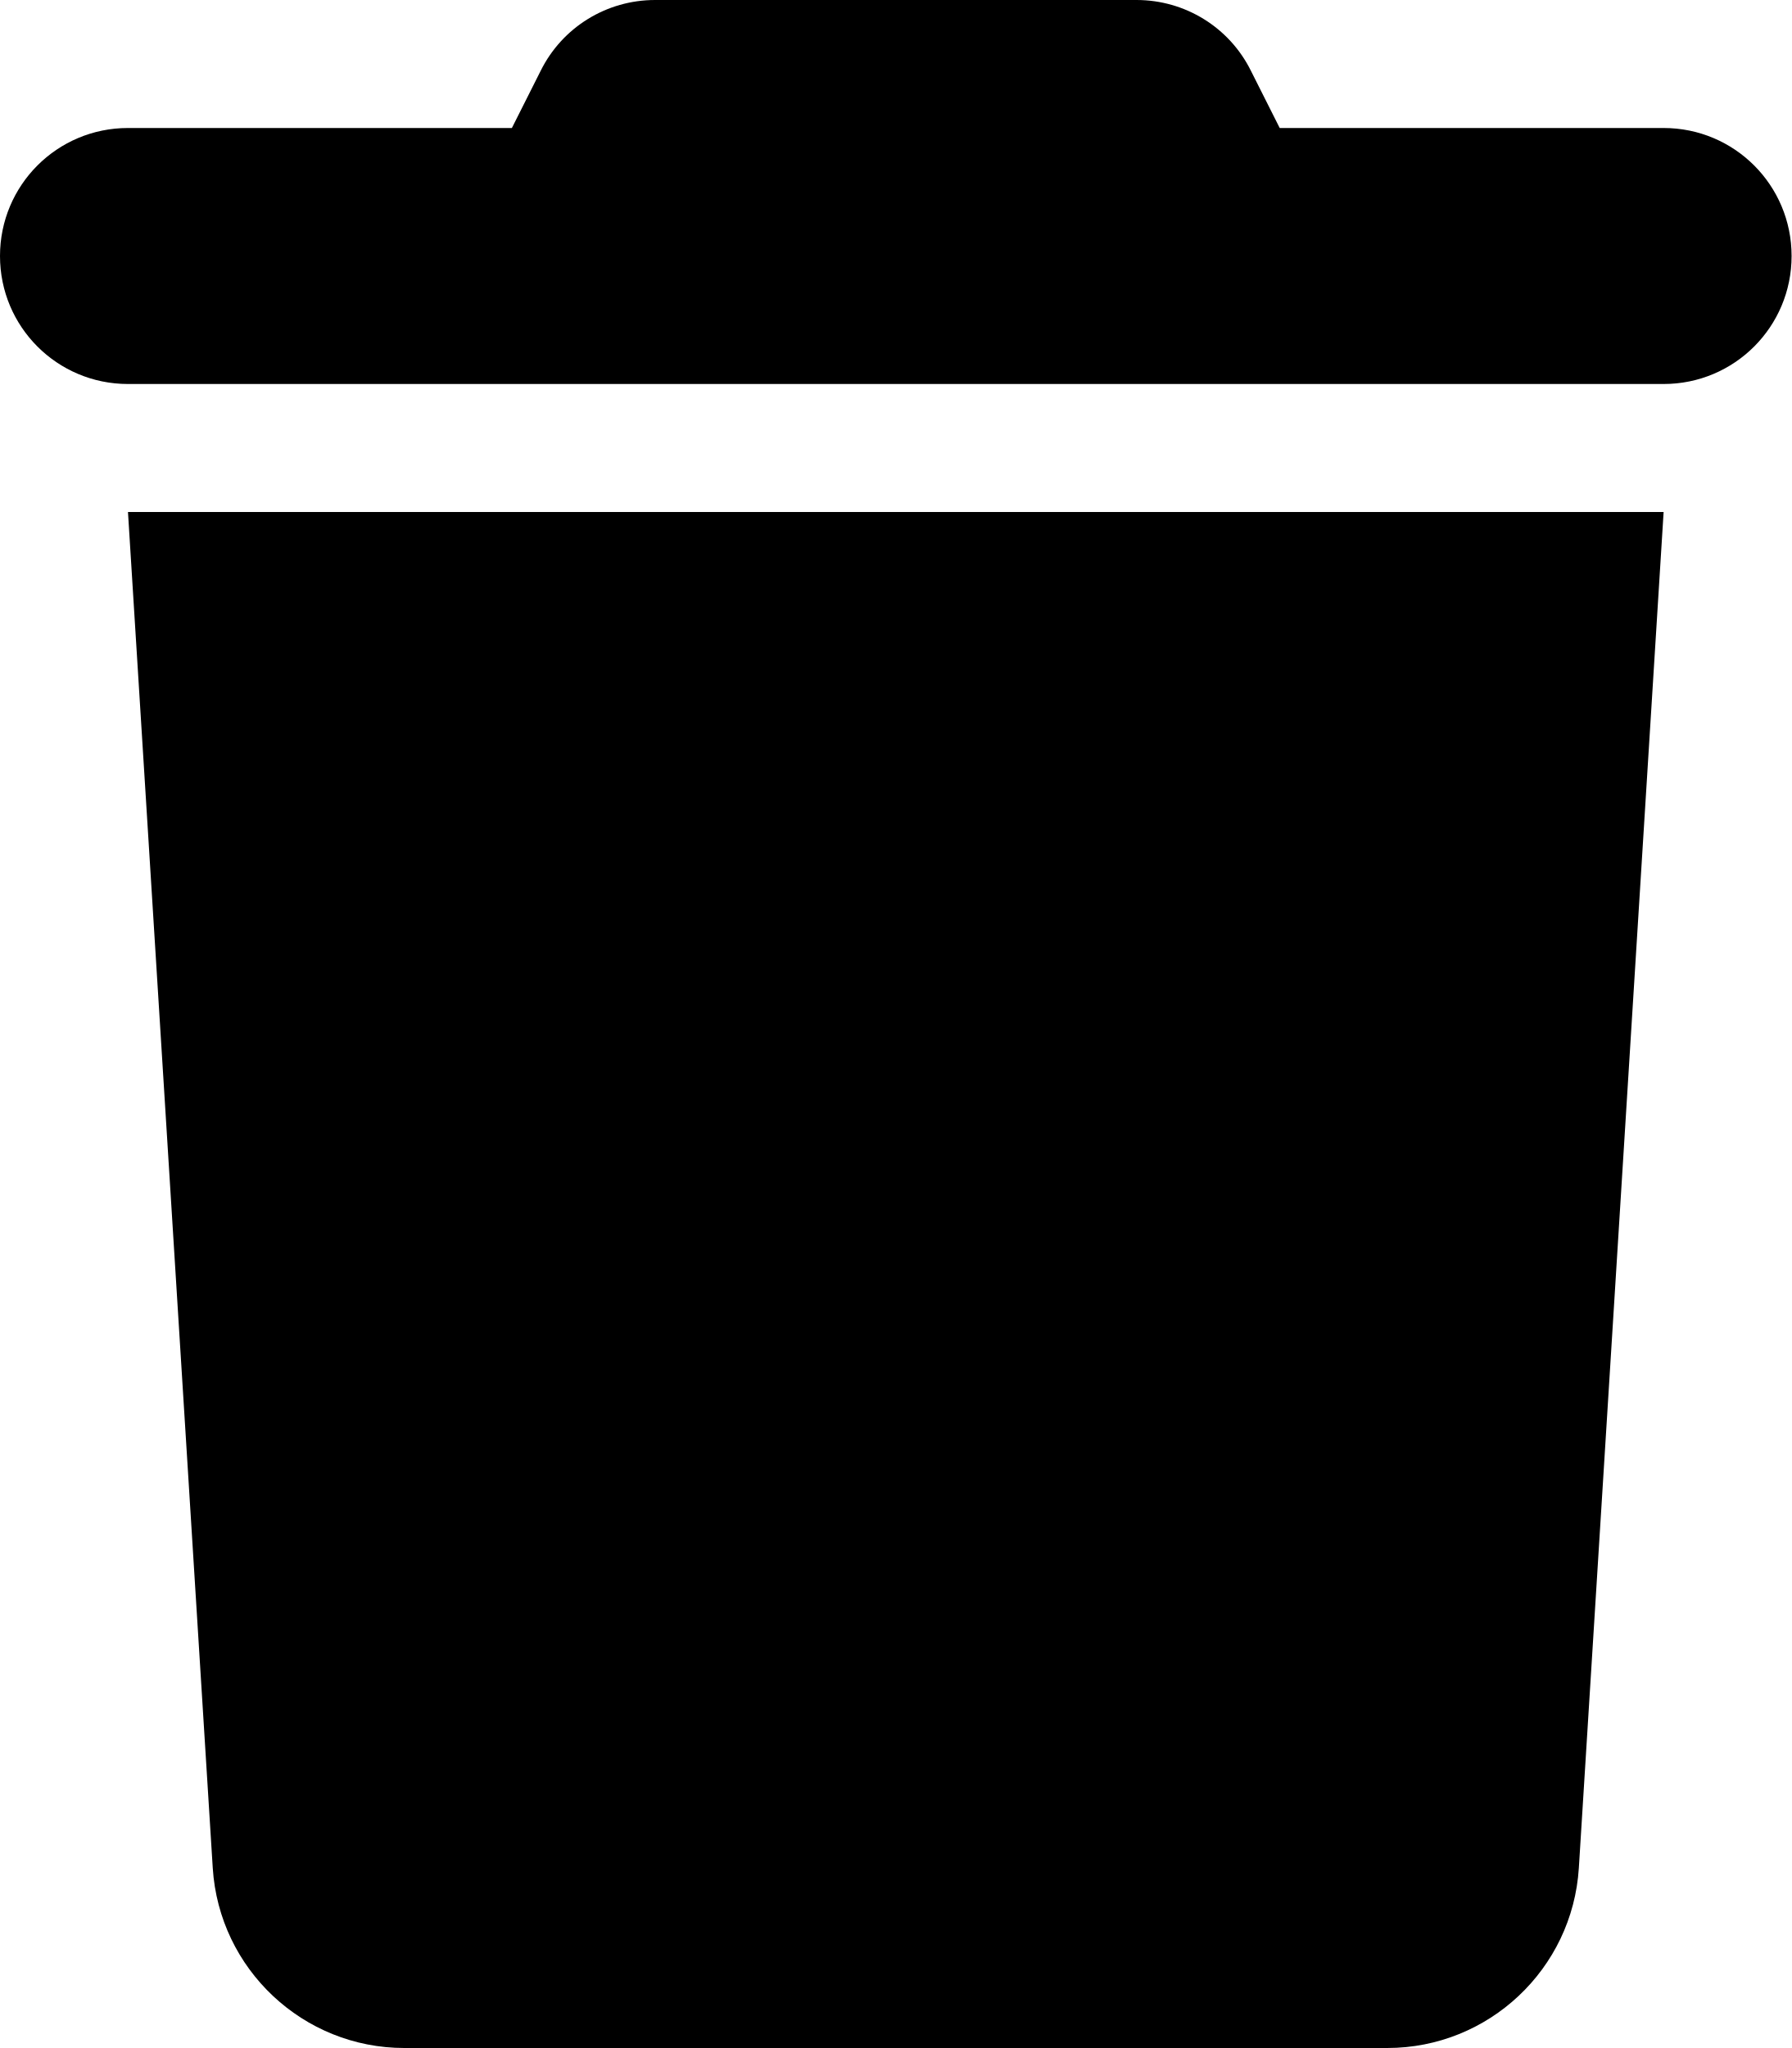
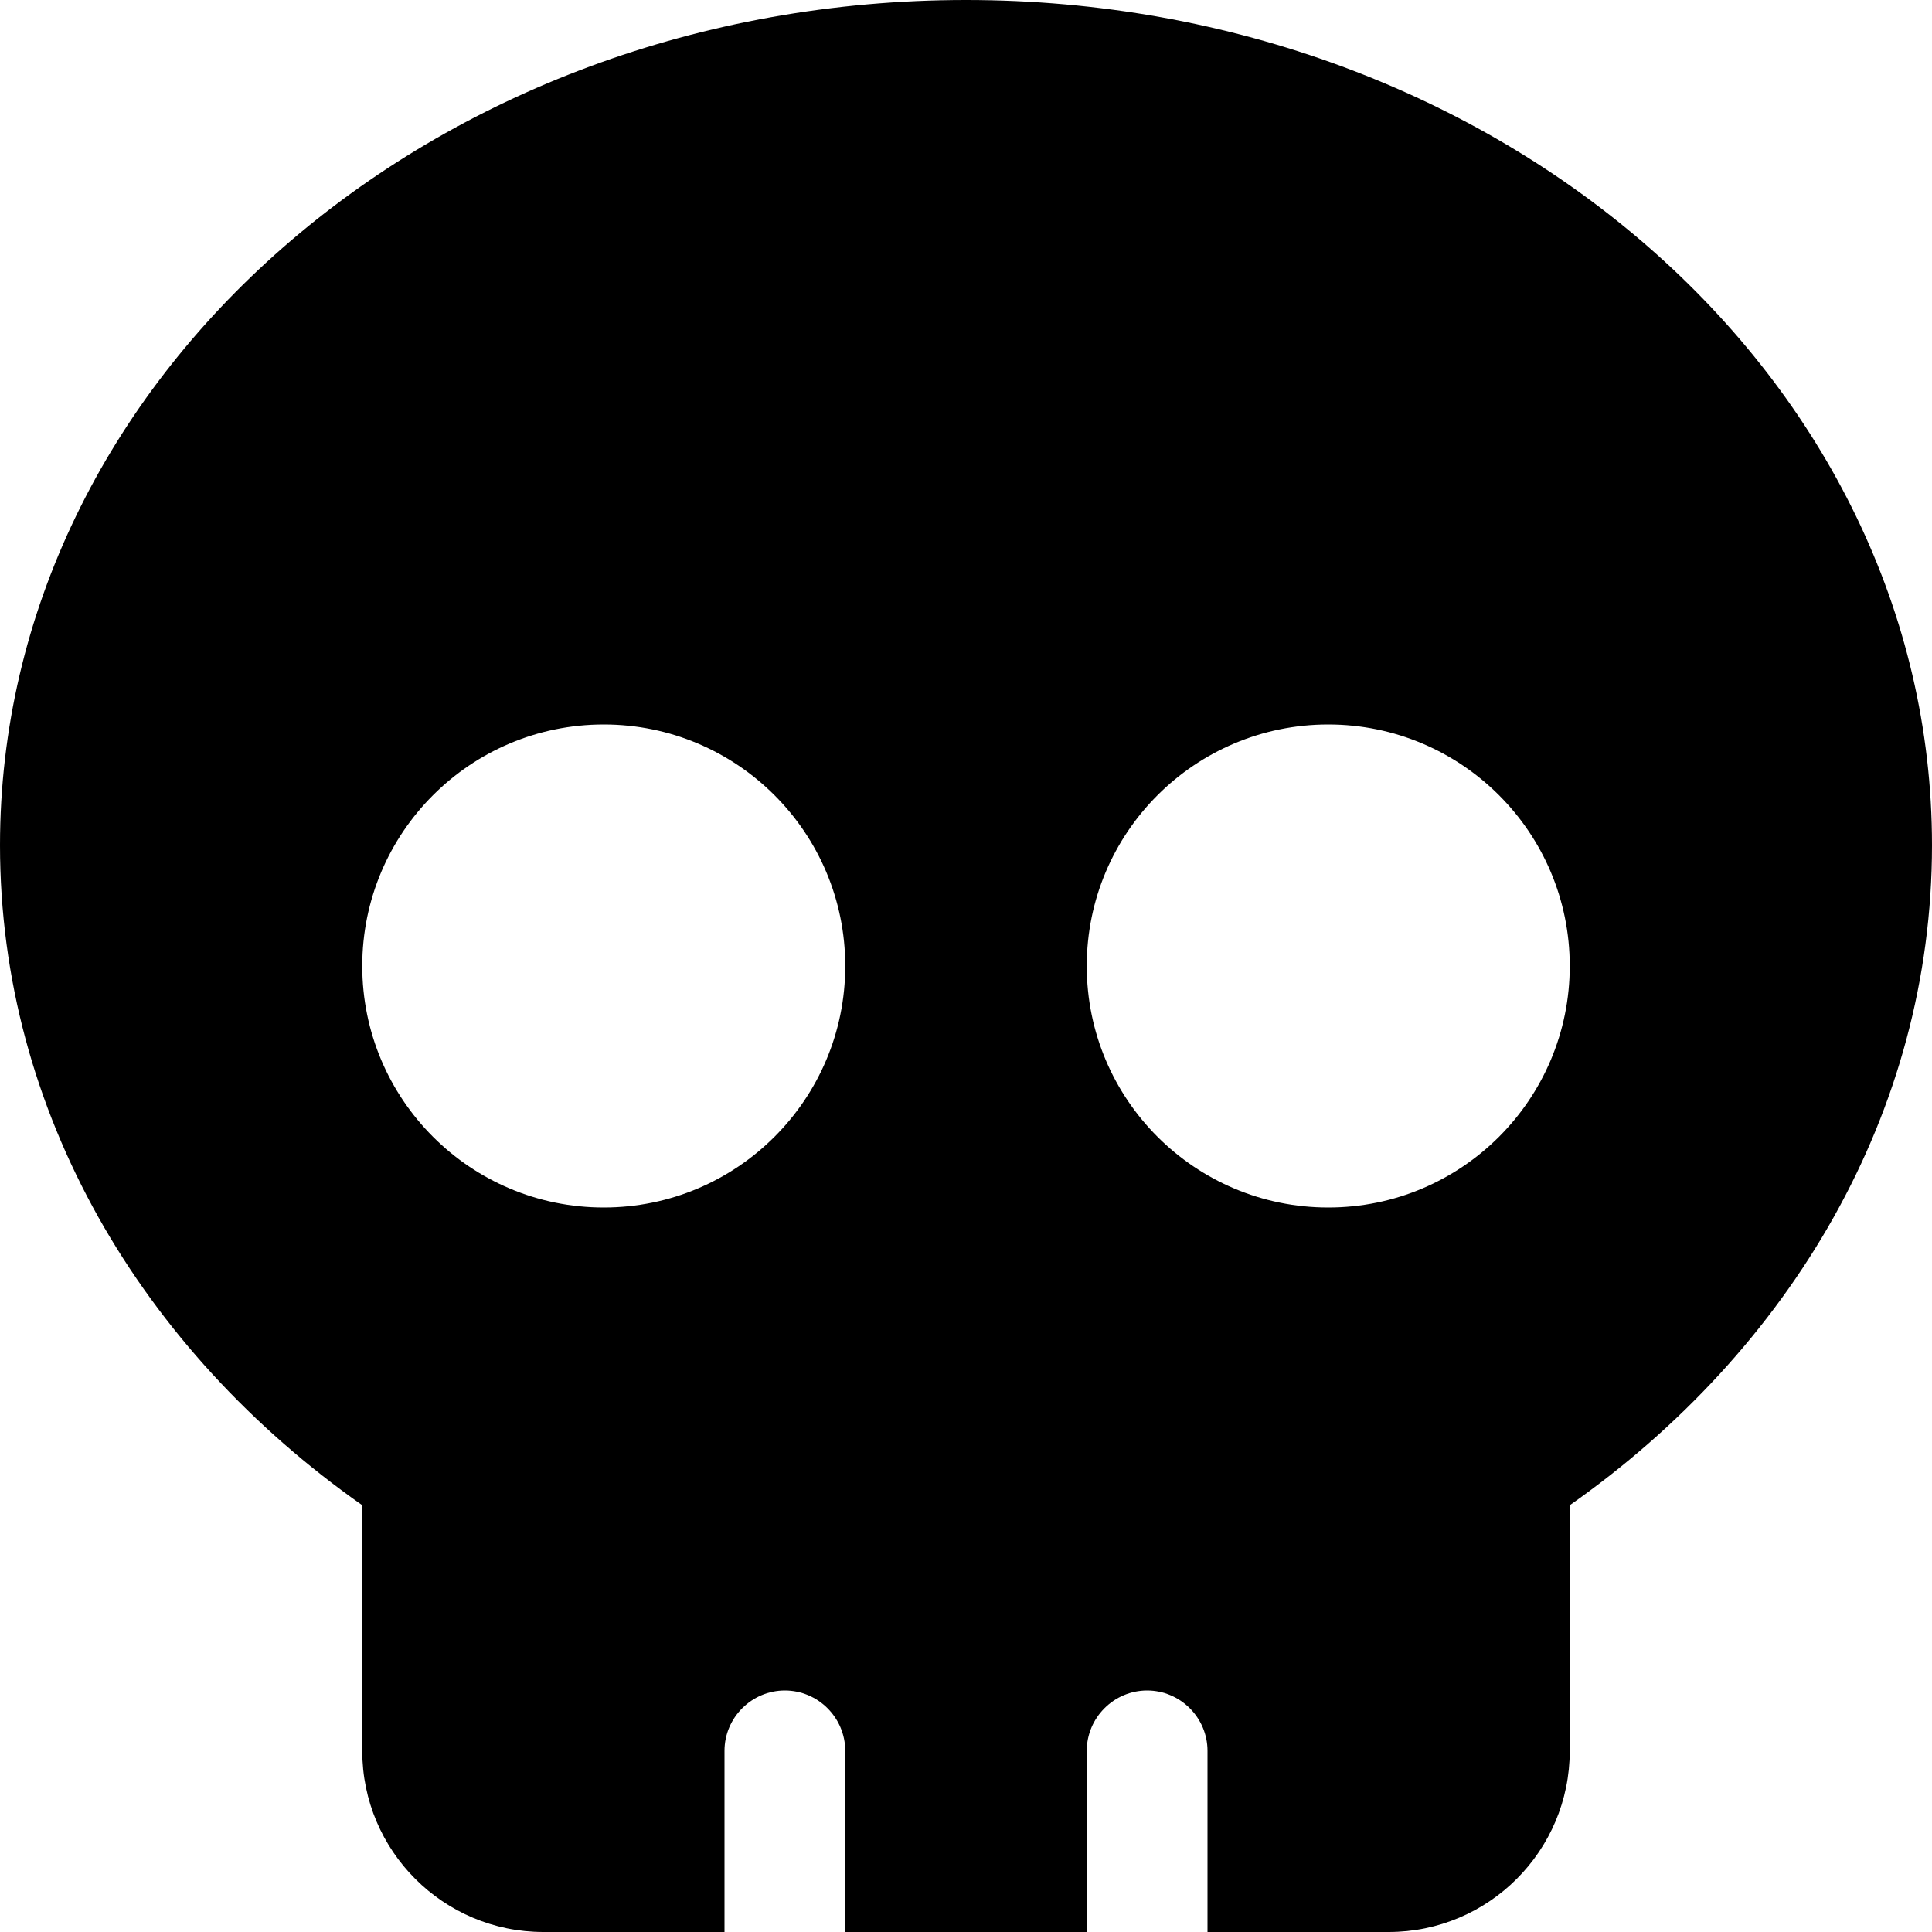
- <svg xmlns="http://www.w3.org/2000/svg" height="16" width="14" viewBox="0 0 448 512">
-   <path d="M135.2 17.7L128 32H32C14.3 32 0 46.3 0 64S14.3 96 32 96H416c17.7 0 32-14.3 32-32s-14.3-32-32-32H320l-7.2-14.3C307.4 6.8 296.3 0 284.2 0H163.8c-12.1 0-23.2 6.8-28.6 17.7zM416 128H32L53.2 467c1.6 25.3 22.6 45 47.9 45H346.9c25.3 0 46.3-19.7 47.9-45L416 128z" />
+ <svg xmlns="http://www.w3.org/2000/svg" height="16" width="16" viewBox="0 0 512 512">
+   <path d="M416 398.9c58.5-41.1 96-104.1 96-174.9C512 100.3 397.4 0 256 0S0 100.3 0 224c0 70.7 37.5 133.8 96 174.9c0 .4 0 .7 0 1.1v64c0 26.5 21.5 48 48 48h48V464c0-8.8 7.2-16 16-16s16 7.2 16 16v48h64V464c0-8.8 7.2-16 16-16s16 7.2 16 16v48h48c26.5 0 48-21.5 48-48V400c0-.4 0-.7 0-1.1zM96 256a64 64 0 1 1 128 0A64 64 0 1 1 96 256zm256-64a64 64 0 1 1 0 128 64 64 0 1 1 0-128z" />
</svg>
